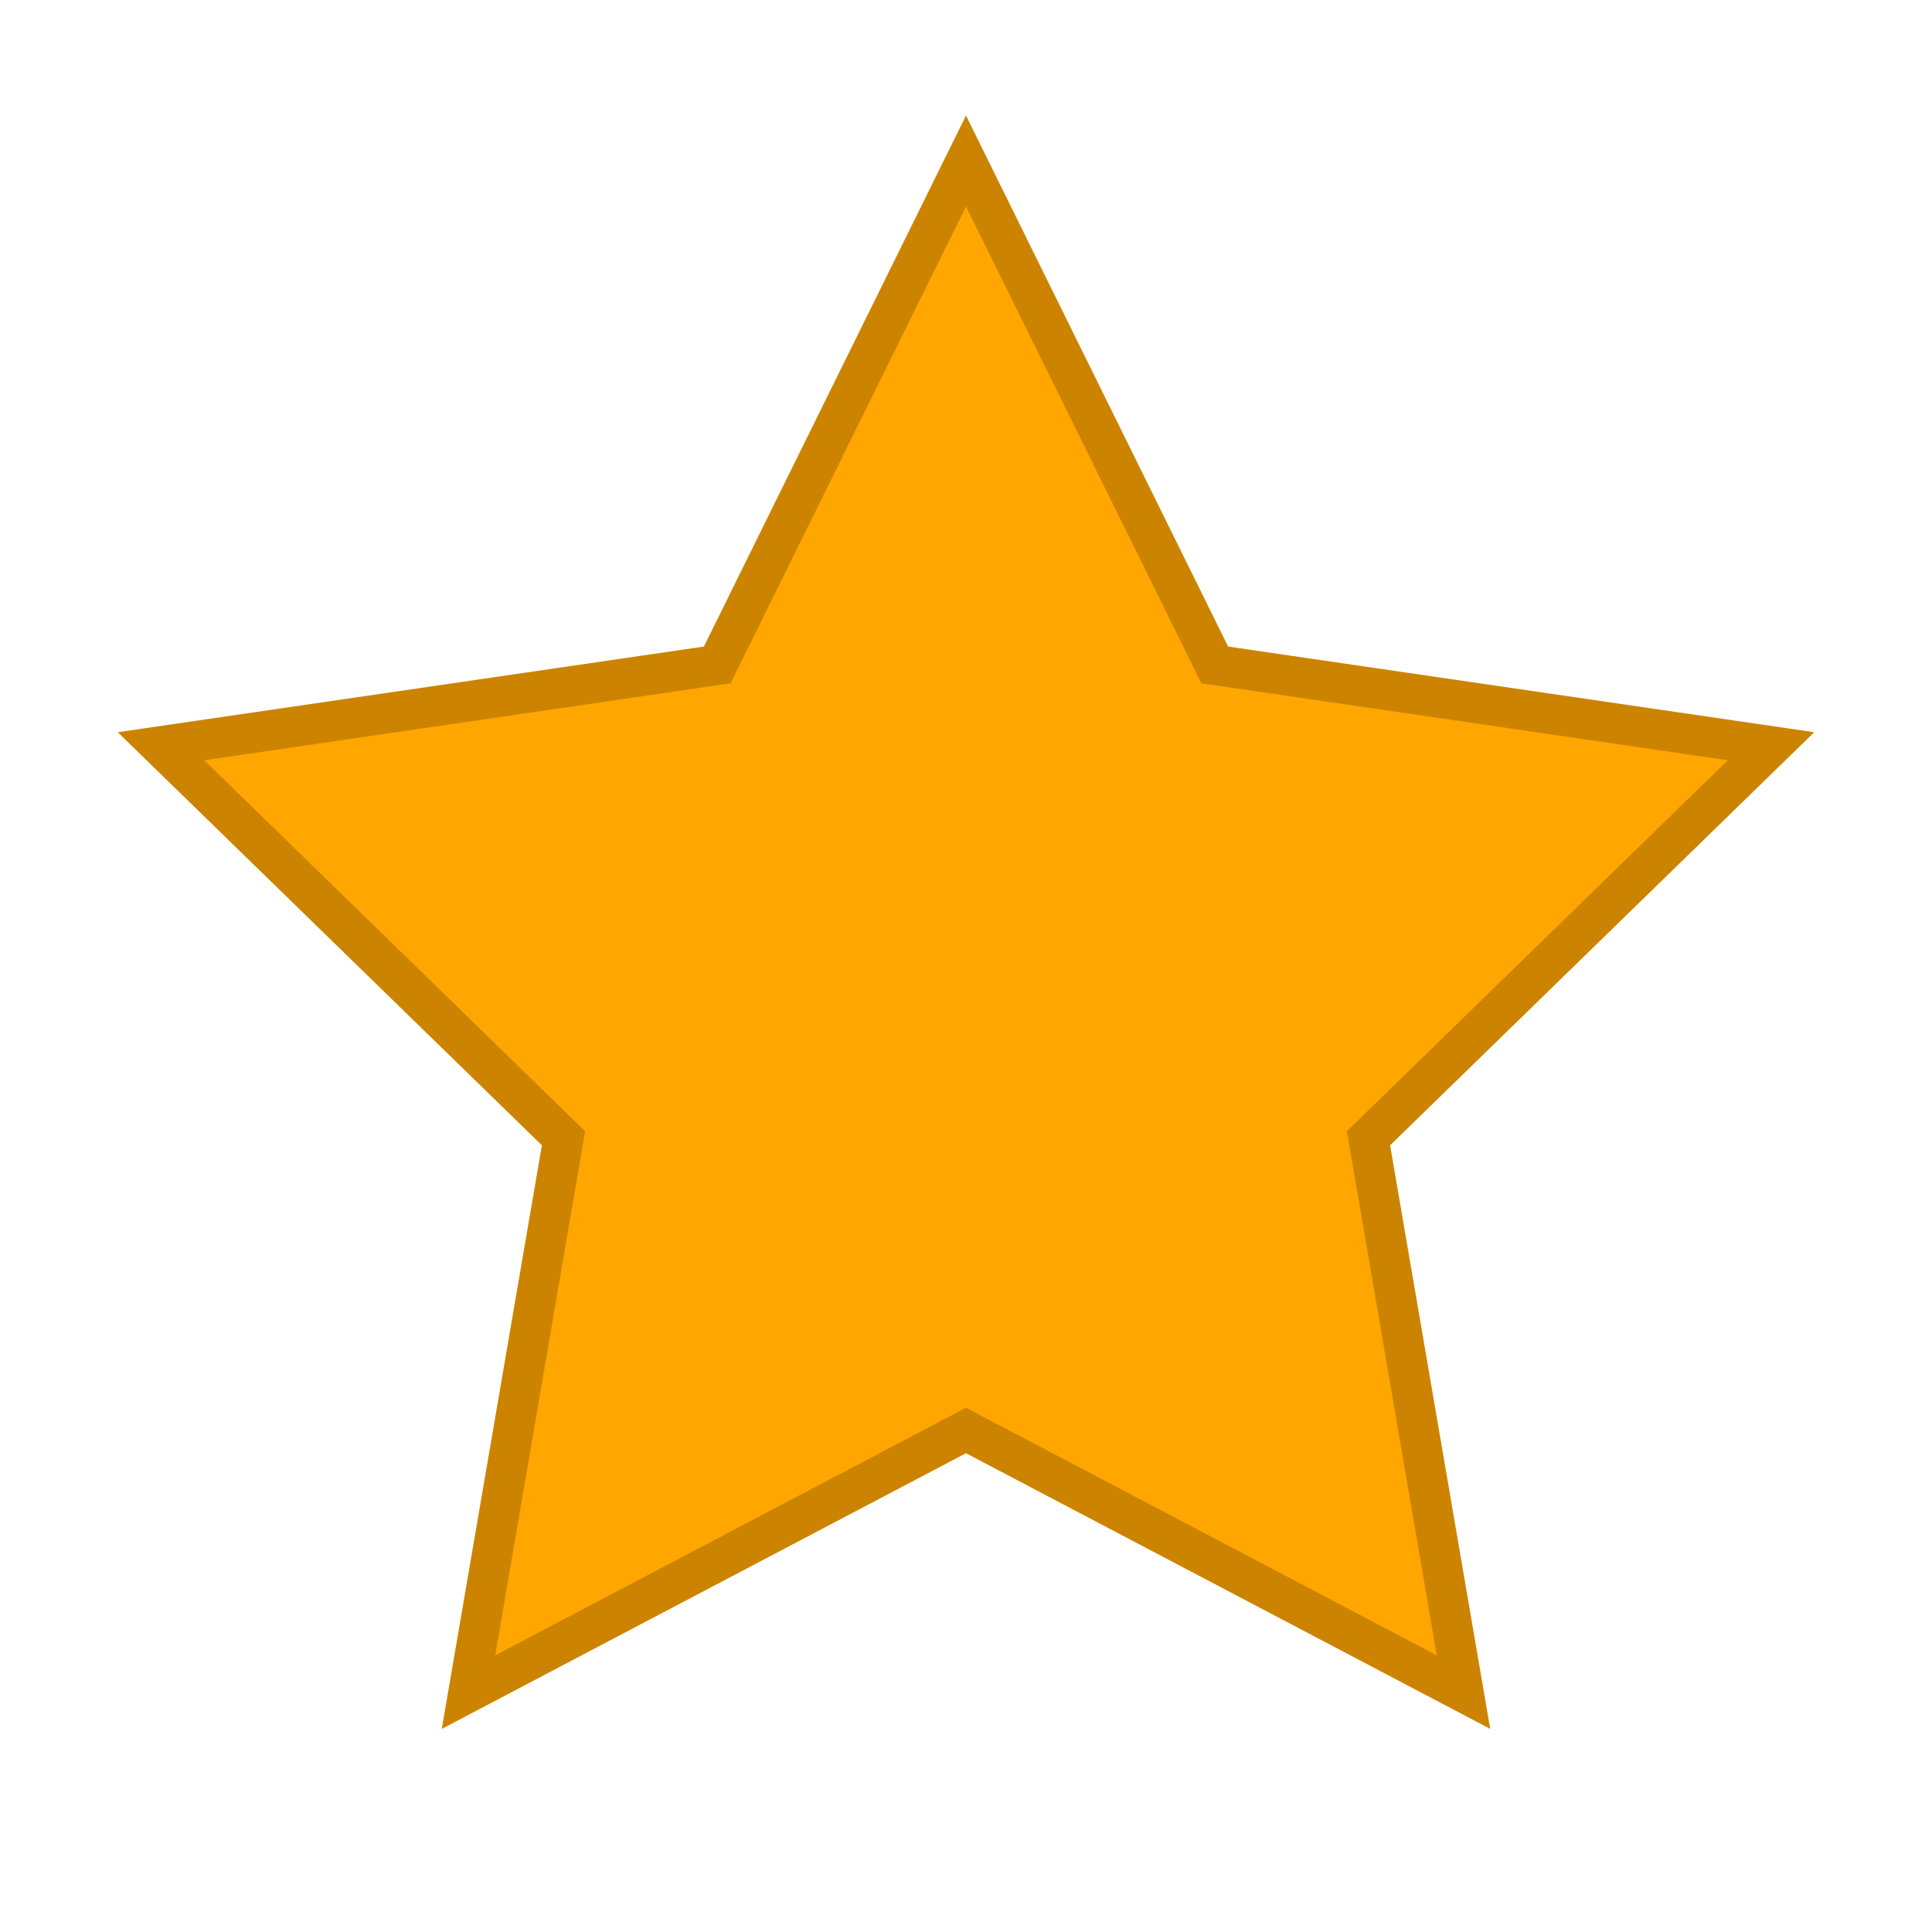
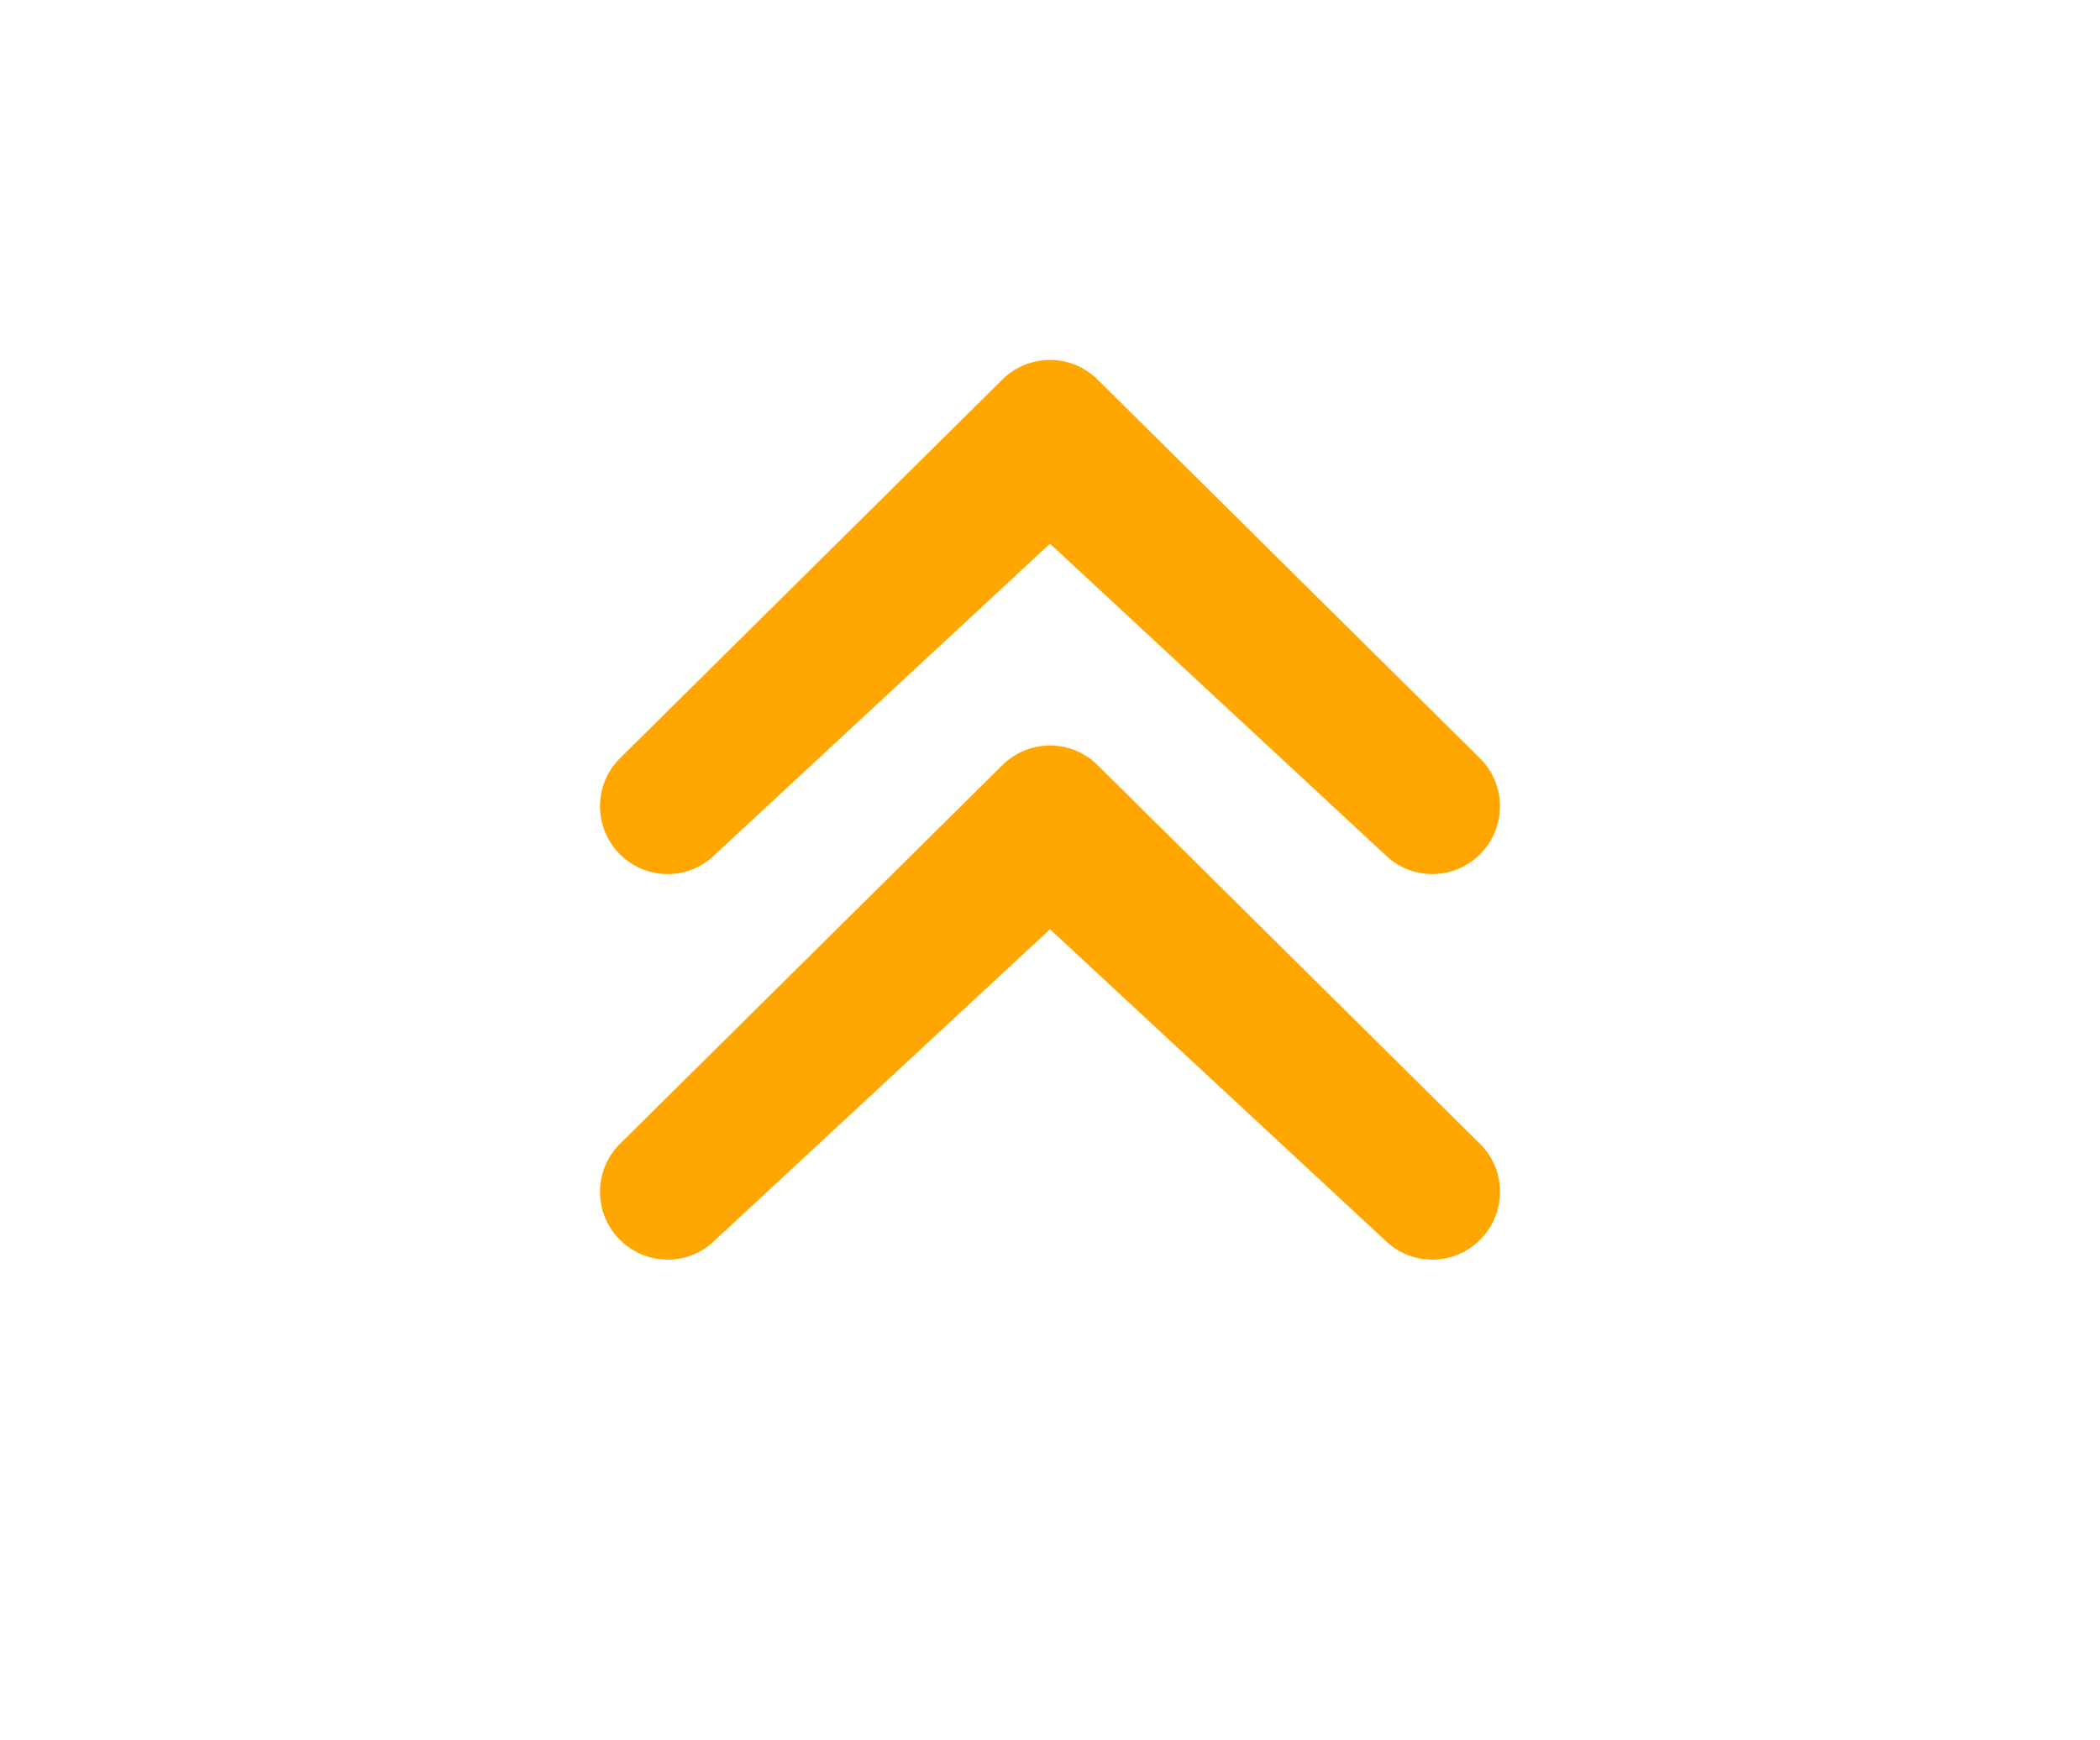
- <svg xmlns="http://www.w3.org/2000/svg" viewBox="0 0 24 24">
-   <polygon points="12,2 15.09,8.26 22,9.27 17,14.14 18.18,21.02 12,17.77 5.82,21.02 7,14.14 2,9.27 8.91,8.26" fill="#FFA600" stroke="#CC8400" stroke-width="0.5" />
+ <svg xmlns="http://www.w3.org/2000/svg" width="35" height="29" viewBox="0 0 35 29">
+   <g fill="none" fill-rule="evenodd">
+     <path fill="#FFA600" d="M18.722,16.714 L13.546,11.139 C13.104,10.699 13.104,9.986 13.546,9.544 C13.987,9.104 14.701,9.104 15.142,9.544 L21.454,15.916 C21.896,16.357 21.896,17.072 21.454,17.512 L15.142,23.883 C14.702,24.326 13.987,24.323 13.546,23.883 C13.104,23.444 13.104,22.73 13.546,22.288 L18.722,16.714 L18.722,16.714 Z" transform="rotate(-90 17.5 16.714)" />
+     <path fill="#FFA600" d="M18.722,10.286 L13.546,4.71 C13.104,4.27 13.104,3.558 13.546,3.116 C13.987,2.676 14.701,2.676 15.142,3.116 L21.454,9.487 C21.896,9.929 21.896,10.643 21.454,11.083 L15.142,17.454 C14.702,17.898 13.987,17.895 13.546,17.454 C13.104,17.016 13.104,16.302 13.546,15.86 L18.722,10.286 L18.722,10.286 Z" transform="rotate(-90 17.5 10.286)" />
+   </g>
</svg>
